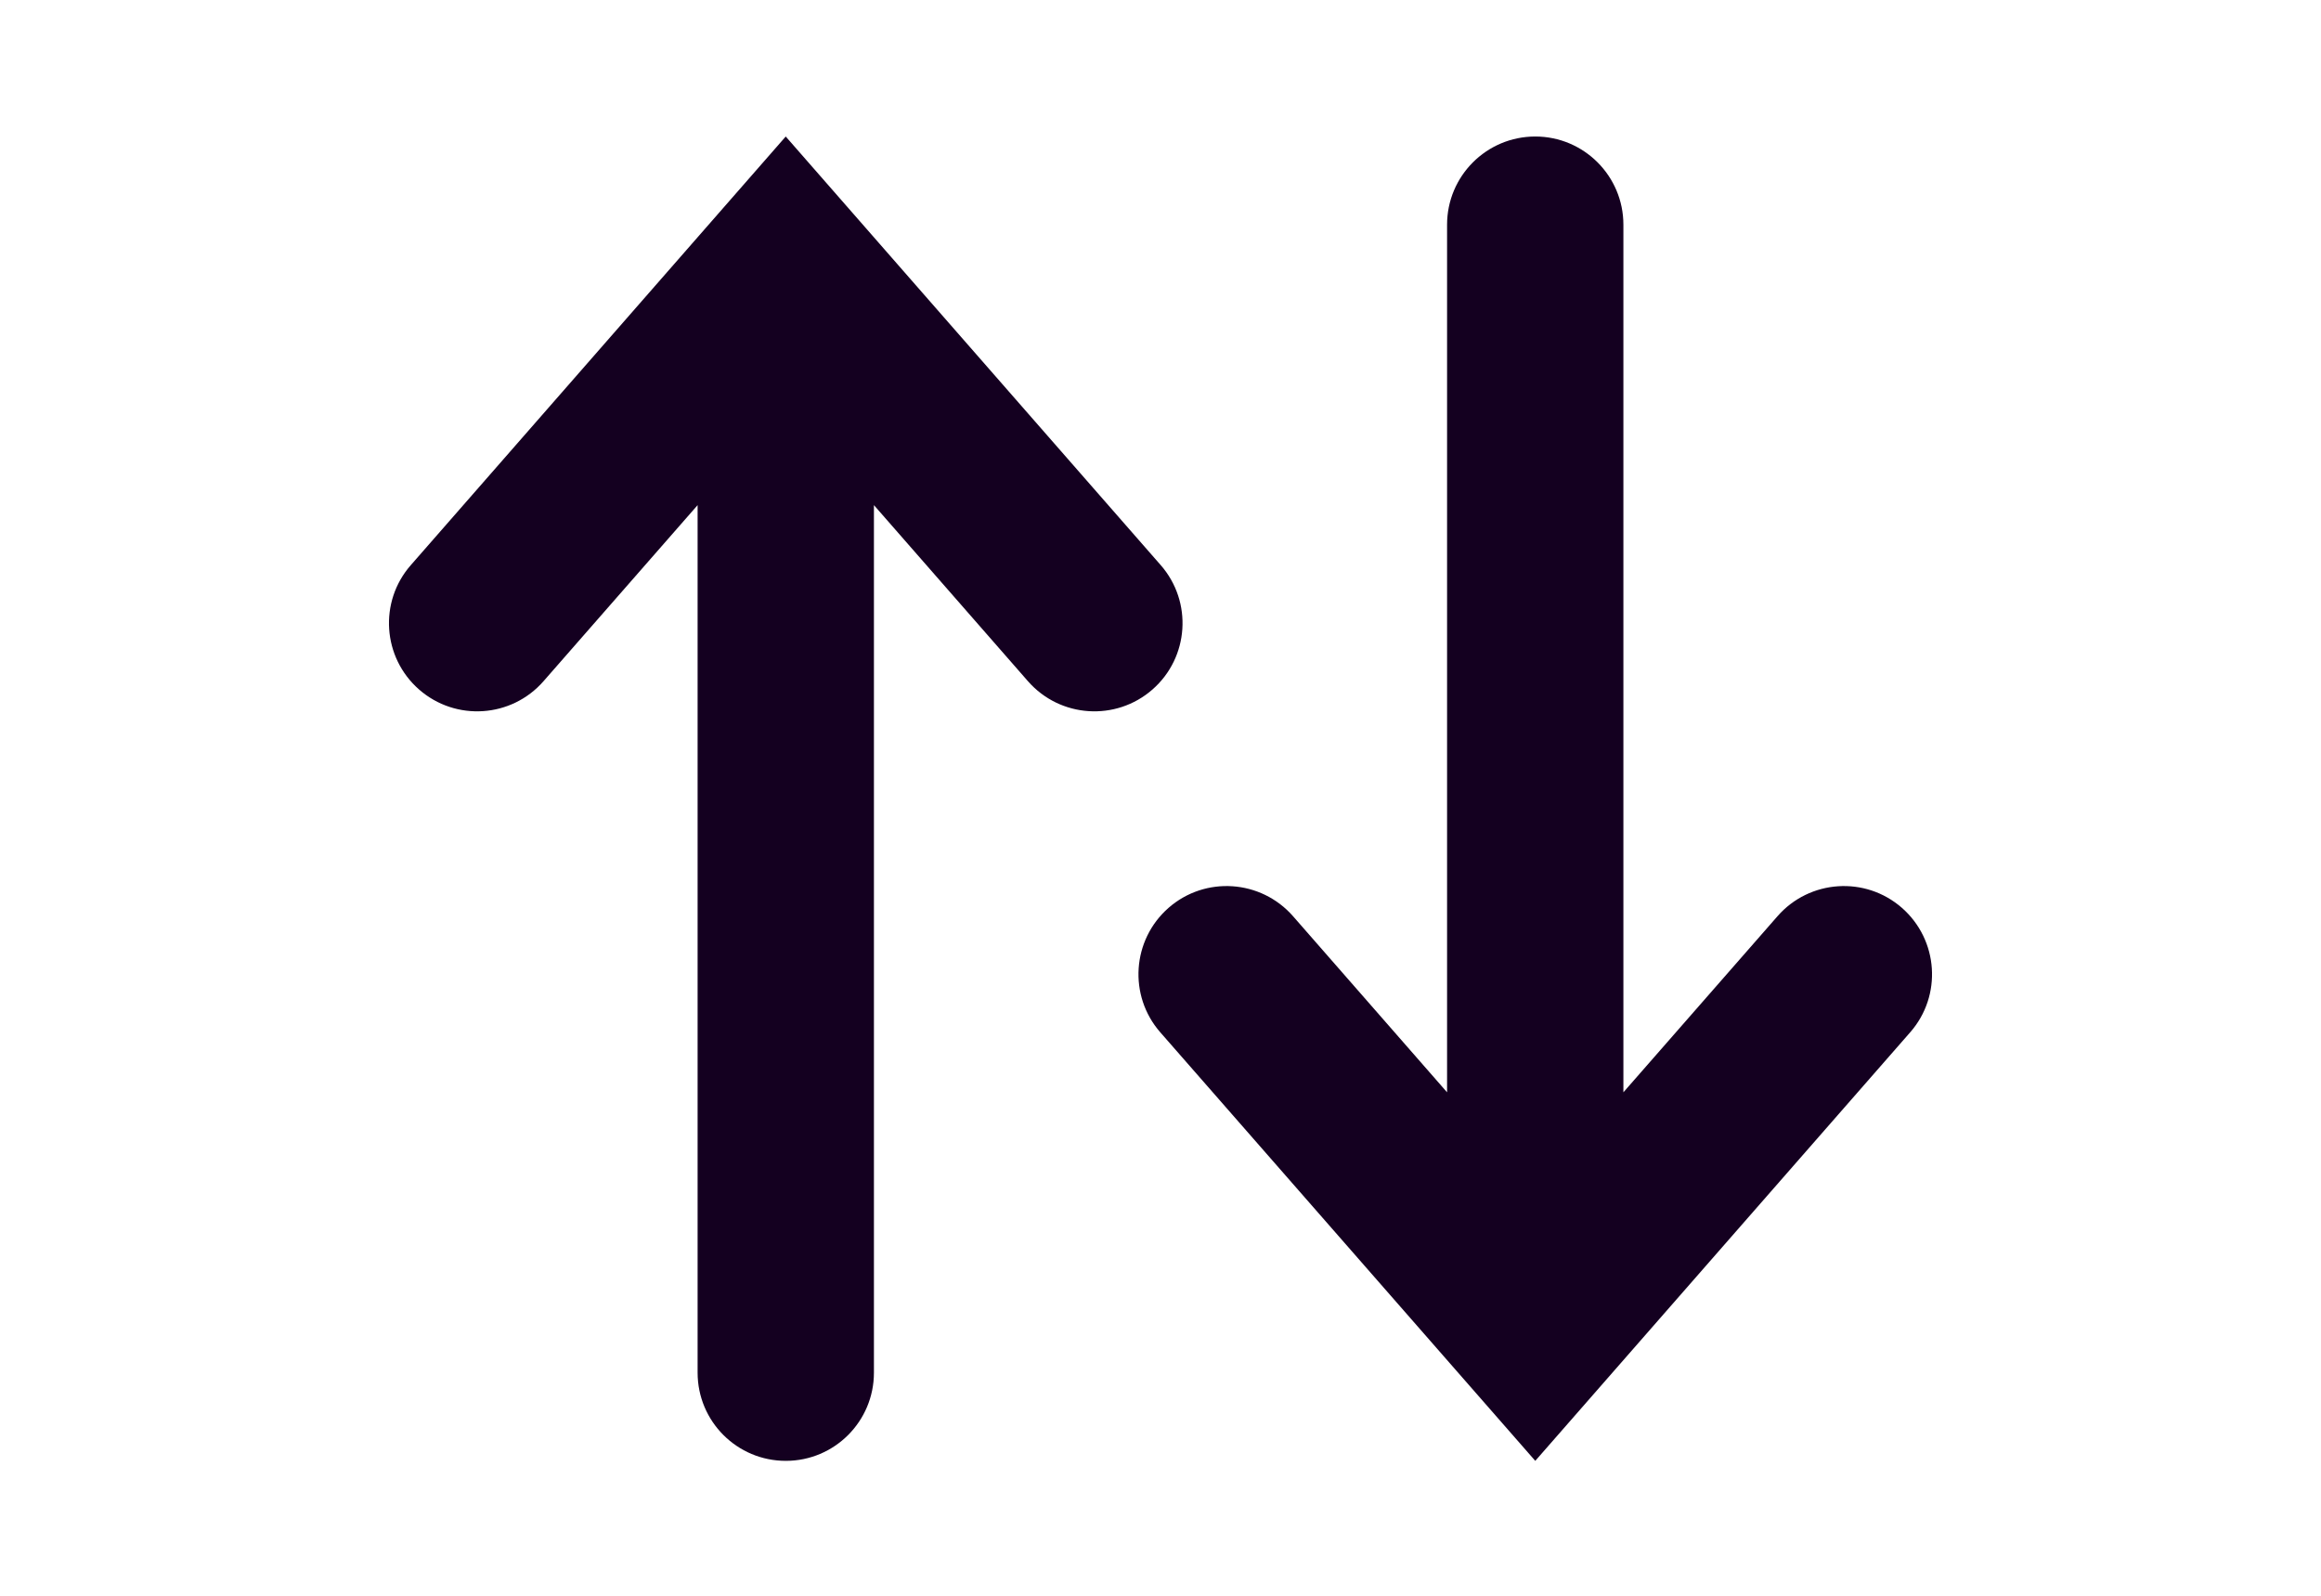
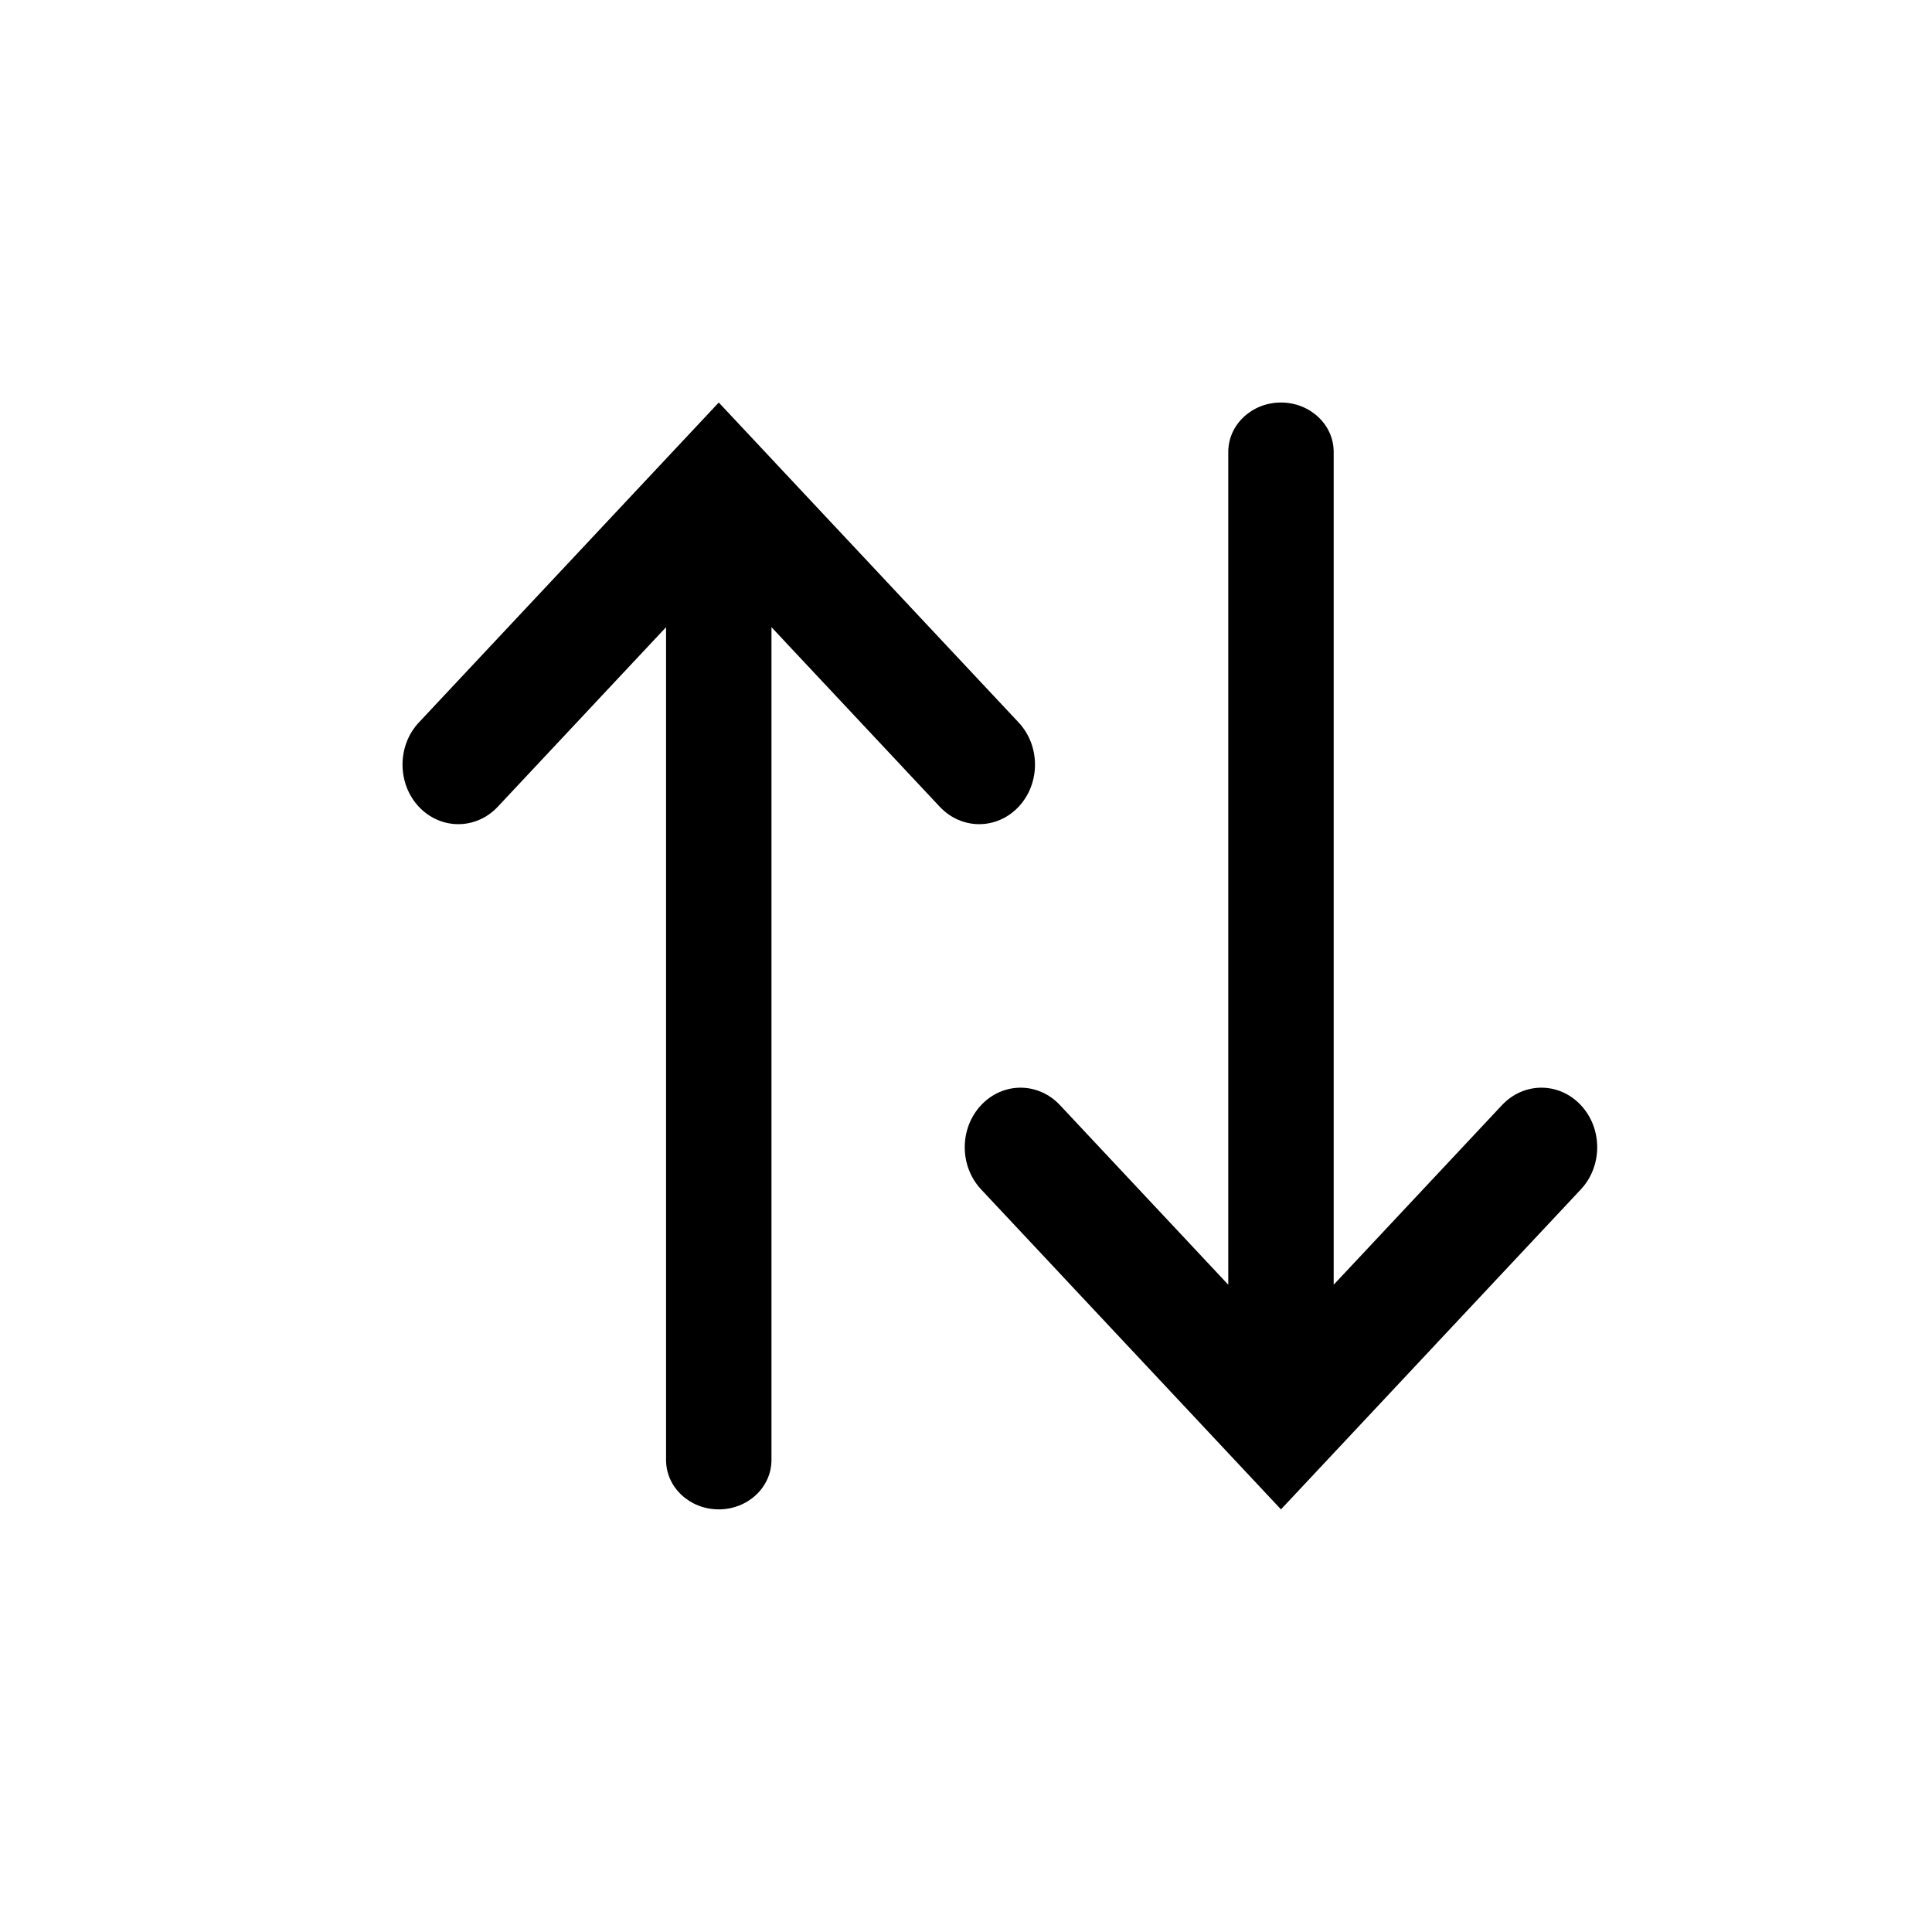
- <svg xmlns="http://www.w3.org/2000/svg" width="32" height="22" viewBox="0 0 32 22" fill="none">
-   <path fill-rule="evenodd" clip-rule="evenodd" d="M16.003 7.791L10.833 1.882L5.664 7.791C5.221 8.296 5.273 9.064 5.778 9.506C6.283 9.948 7.051 9.897 7.493 9.392L9.618 6.964V18.924C9.618 19.596 10.162 20.14 10.834 20.14C11.505 20.14 12.049 19.596 12.049 18.924V6.964L14.173 9.392C14.616 9.897 15.384 9.948 15.889 9.506C16.394 9.064 16.445 8.296 16.003 7.791Z" fill="#140020" />
-   <path d="M15.997 14.232L21.167 20.14L26.336 14.232C26.779 13.727 26.727 12.959 26.222 12.516C25.717 12.074 24.949 12.126 24.507 12.631L22.382 15.059L22.382 3.098C22.382 2.427 21.838 1.882 21.167 1.882C20.495 1.882 19.951 2.427 19.951 3.098V15.059L17.827 12.631C17.384 12.126 16.616 12.074 16.111 12.516C15.606 12.959 15.555 13.727 15.997 14.232Z" fill="#140020" />
+ <svg xmlns="http://www.w3.org/2000/svg" width="32" height="32" viewBox="0 0 32 32" fill="none">
+   <path fill-rule="evenodd" clip-rule="evenodd" d="M11.905 6.667L16.872 11.967C17.233 12.352 17.233 12.977 16.872 13.362C16.511 13.747 15.926 13.747 15.565 13.362L12.778 10.388V24.182C12.778 24.634 12.387 25 11.905 25C11.423 25 11.032 24.634 11.032 24.182V10.388L8.245 13.362C7.884 13.747 7.298 13.747 6.937 13.362C6.577 12.977 6.577 12.352 6.937 11.967L11.905 6.667ZM21.217 25L16.25 19.7C15.889 19.314 15.889 18.69 16.25 18.305C16.611 17.919 17.196 17.919 17.557 18.305L20.344 21.279V7.485C20.344 7.033 20.735 6.667 21.217 6.667C21.699 6.667 22.09 7.033 22.09 7.485V21.279L24.877 18.305C25.238 17.919 25.823 17.919 26.184 18.305C26.545 18.69 26.545 19.314 26.184 19.7L21.217 25Z" fill="black" />
</svg>
